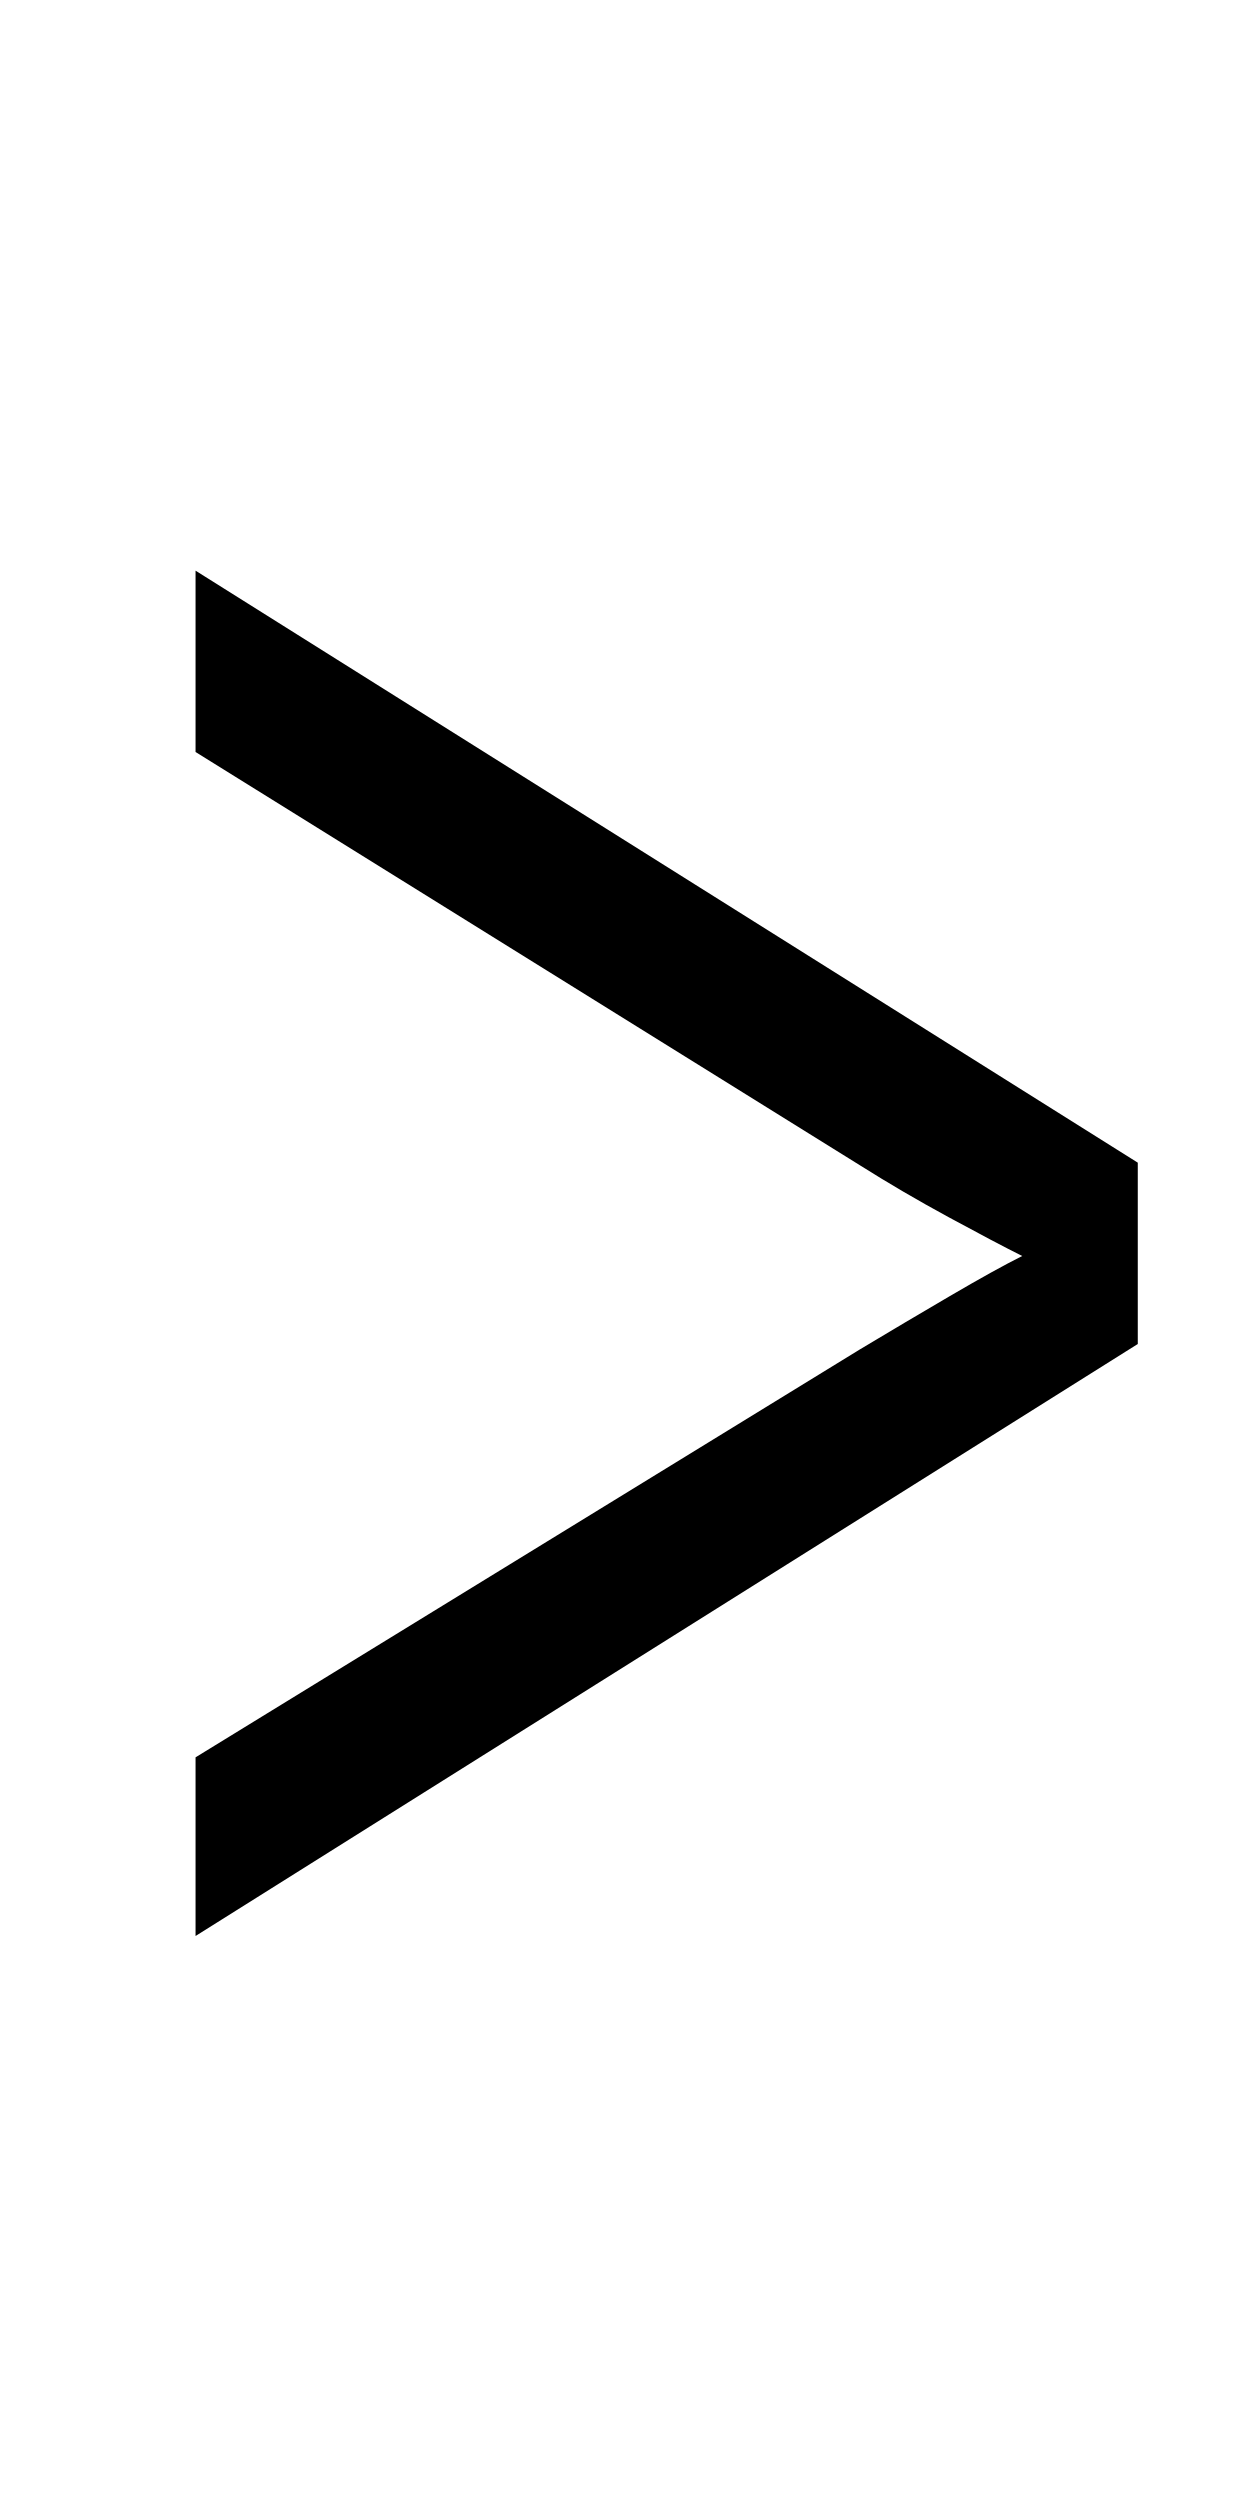
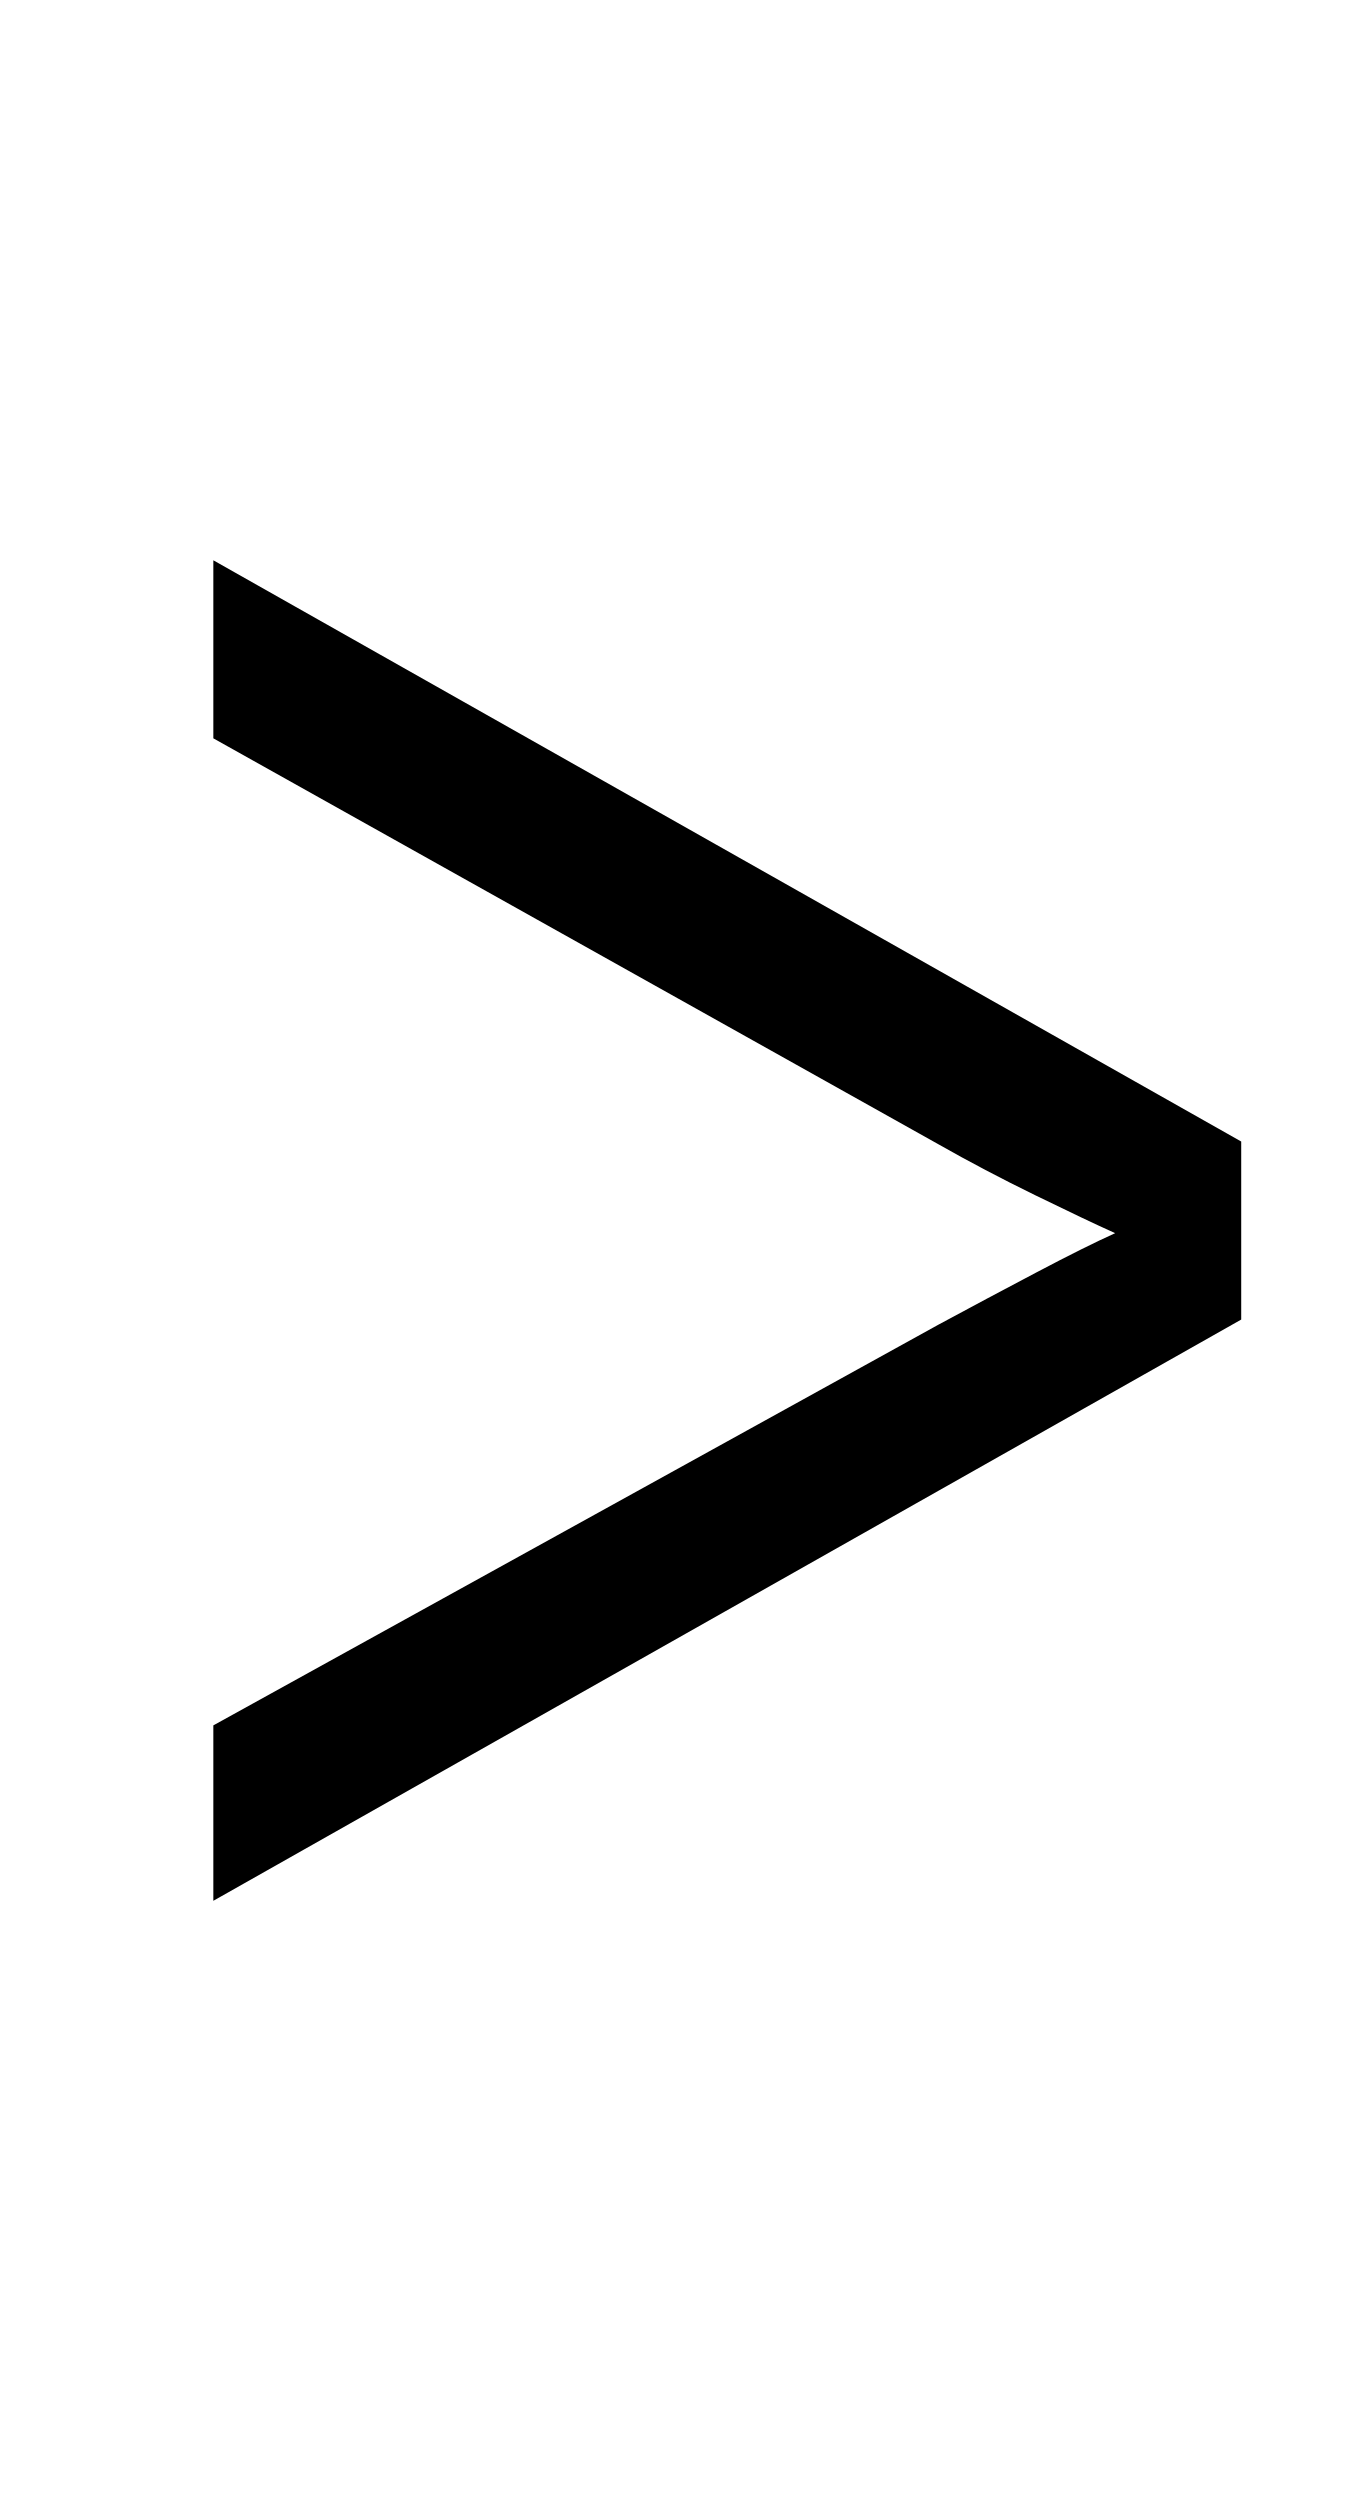
- <svg xmlns="http://www.w3.org/2000/svg" version="1.1" width="18" height="36" viewBox="0 0 18 36">
-   <g transform="translate(0,0), scale(1,1.2)">
+ <svg xmlns="http://www.w3.org/2000/svg" version="1.1" width="18" height="33" viewBox="0 0 18 33">
+   <g transform="translate(0,0), scale(1,1.08)">
    <path d="M2.816 23.232v-2.144l9.568-4.896q0.64-0.32 1.296-0.64t1.040-0.48q-0.384-0.16-1.056-0.464t-1.28-0.624l-9.568-4.96v-2.176l13.568 7.104v2.176z" />
  </g>
</svg>
